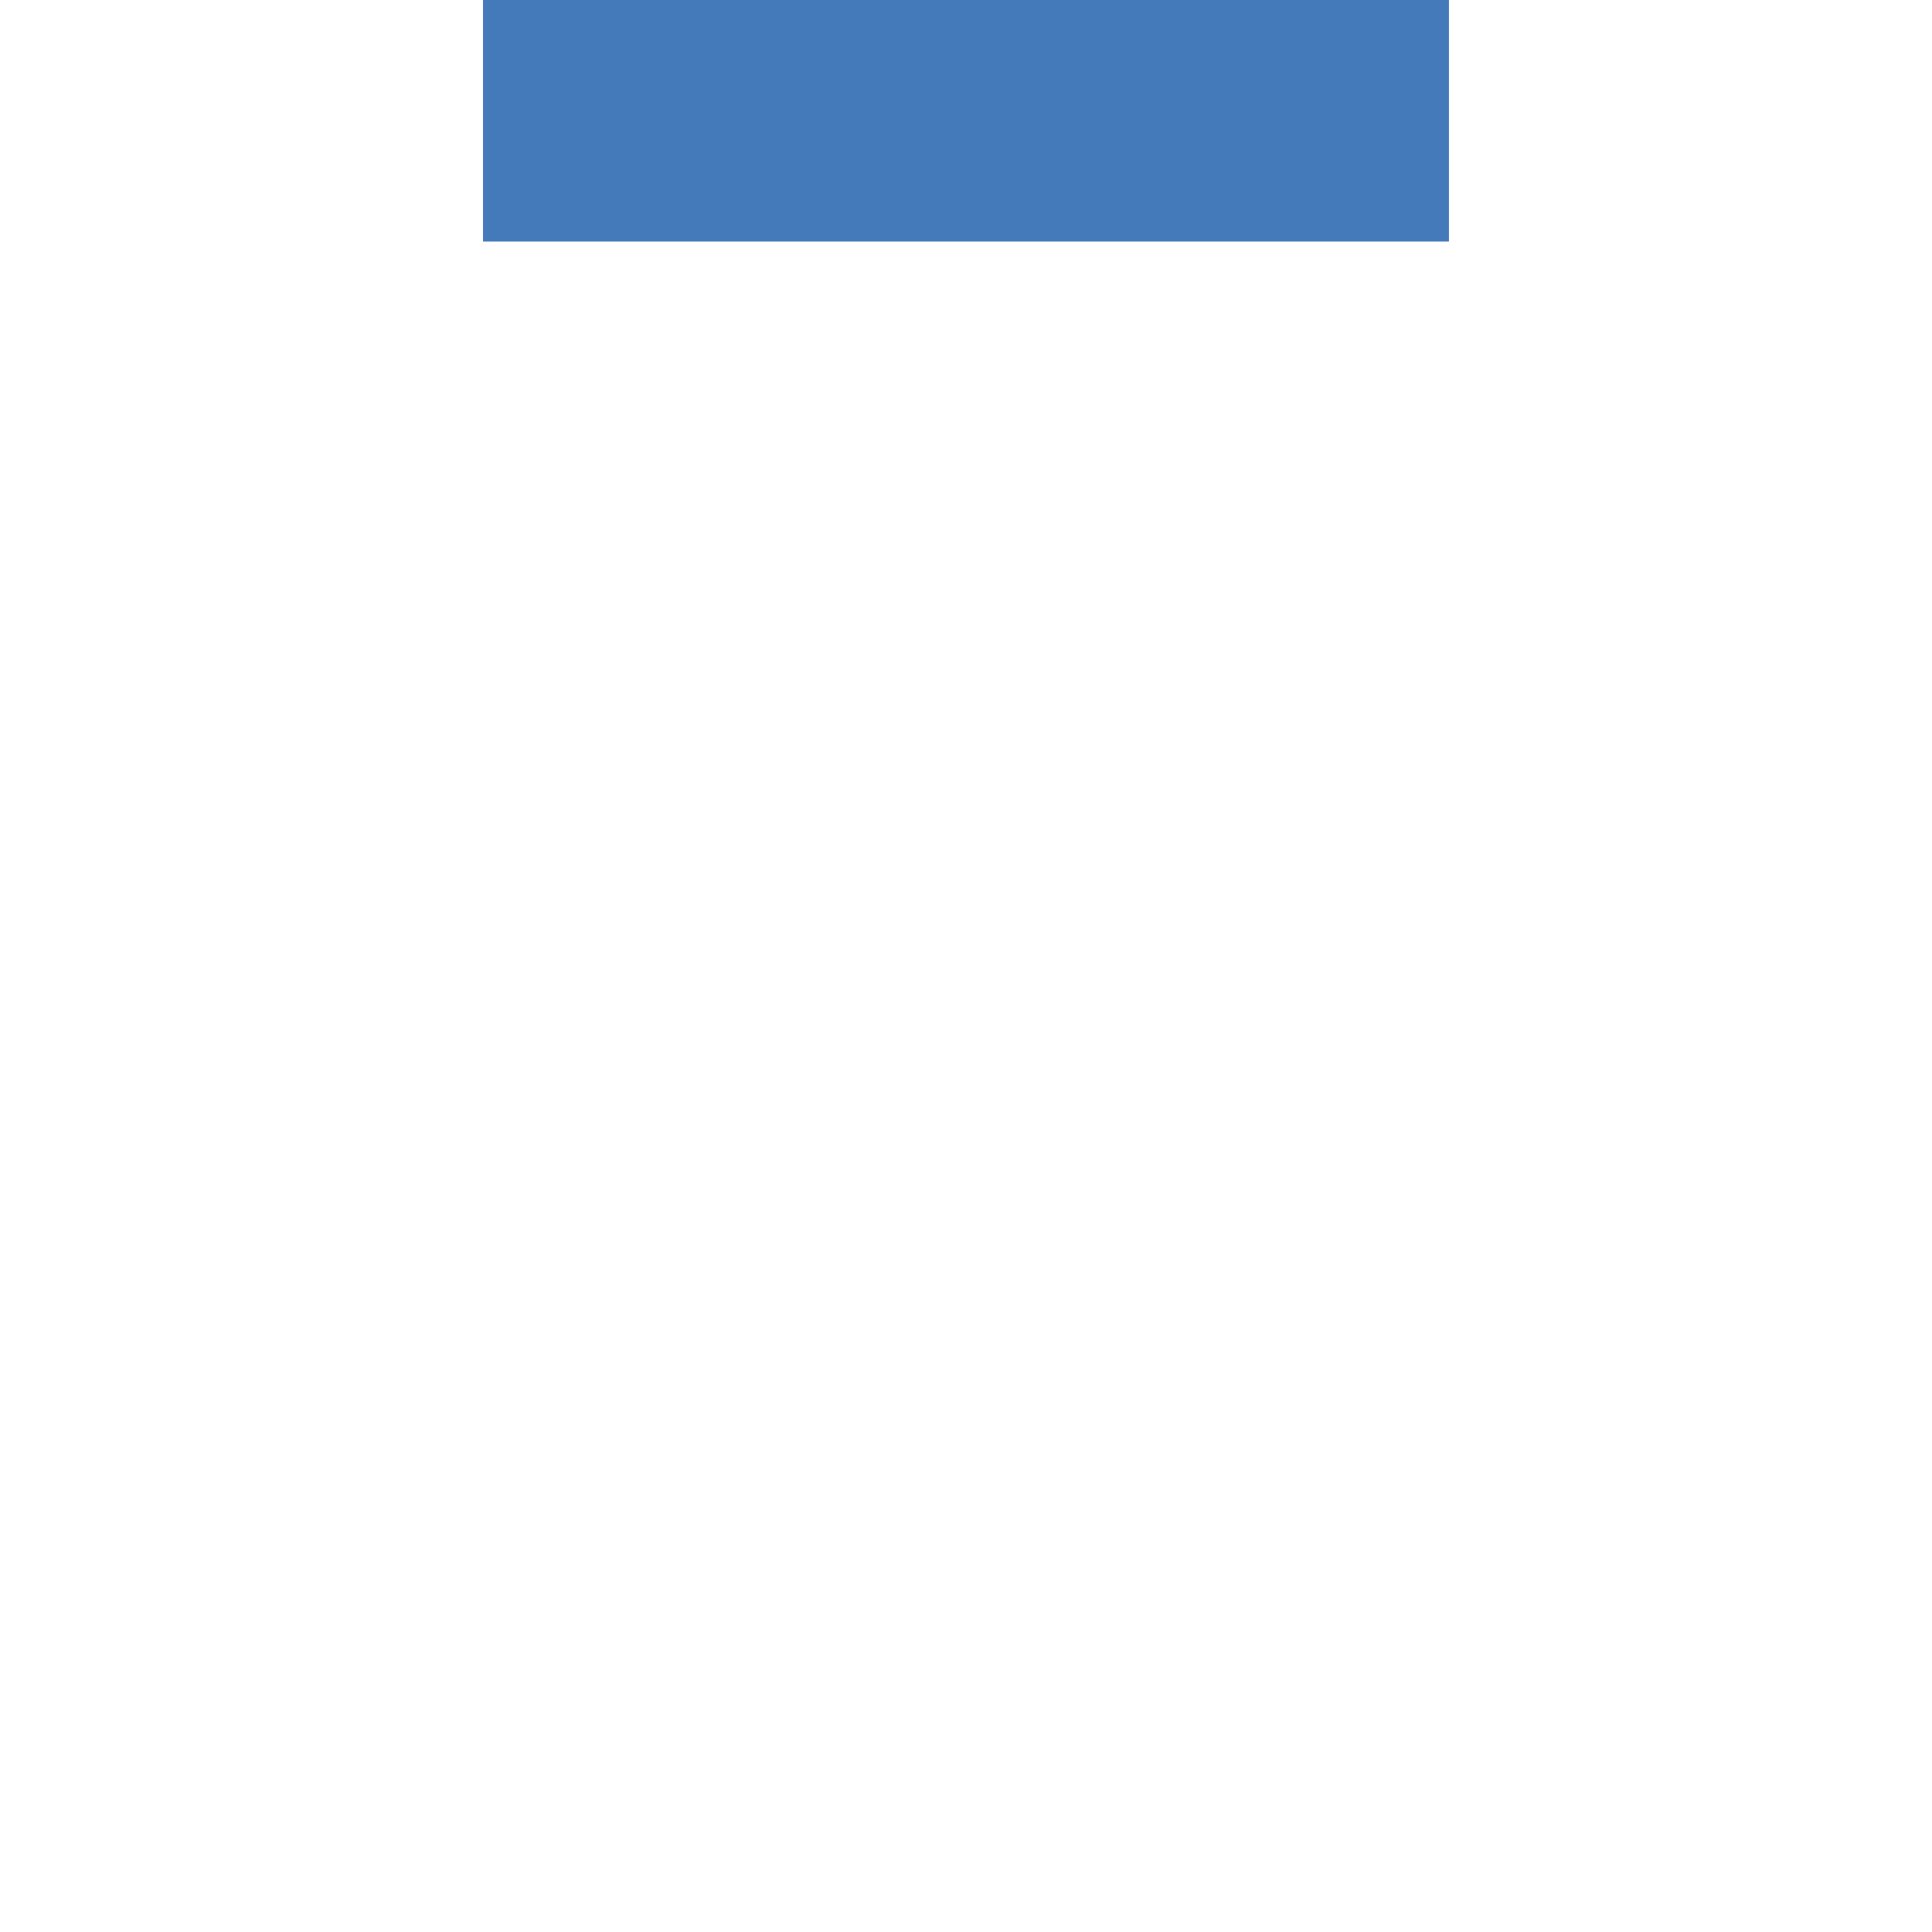
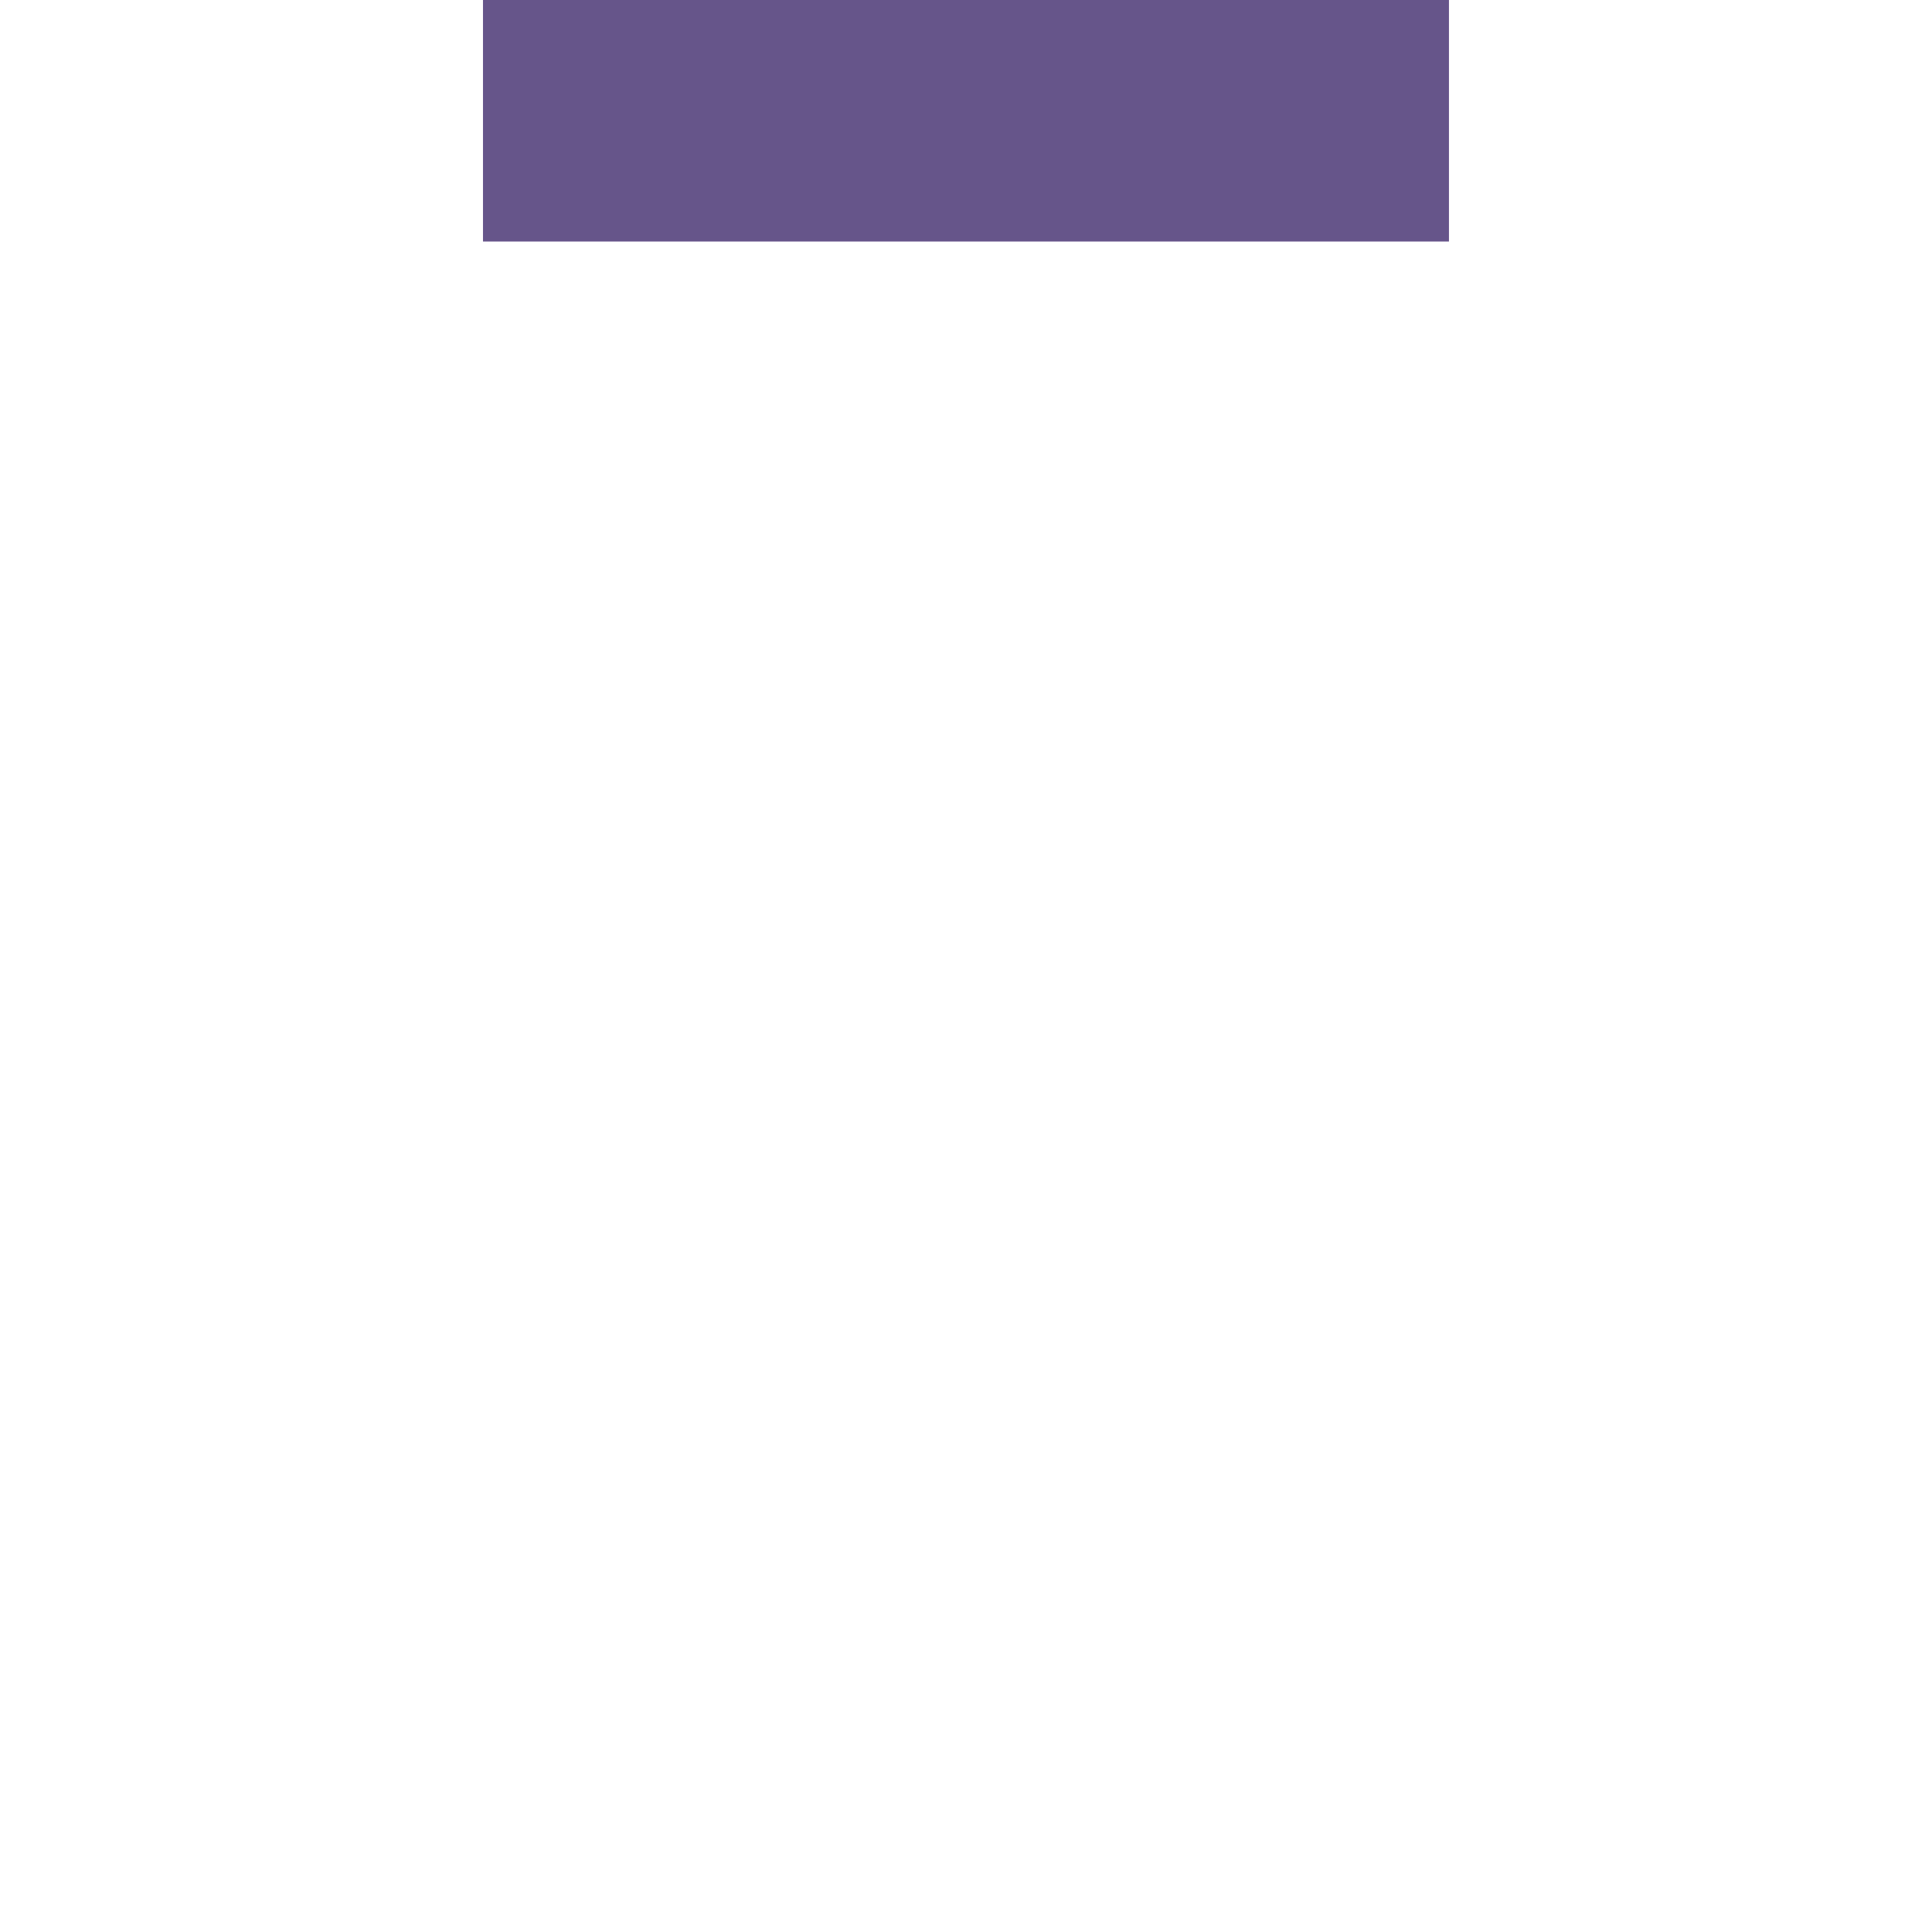
<svg xmlns="http://www.w3.org/2000/svg" xmlns:ns2="http://www.openswatchbook.org/uri/2009/osb" xmlns:xlink="http://www.w3.org/1999/xlink" width="16" height="16" id="svg7355" version="1.1">
  <defs id="defs7357">
    <radialGradient xlink:href="#linearGradient36429" id="radialGradient7461" gradientUnits="userSpaceOnUse" gradientTransform="matrix(1.011539,0,0,0.5758211,-0.3926219,71.83807)" cx="47.429" cy="167.168" fx="47.429" fy="167.168" r="37" />
    <linearGradient id="linearGradient36429">
      <stop id="stop36431" offset="0" style="stop-color:#ffffff;stop-opacity:1;" />
      <stop id="stop36433" offset="1" style="stop-color:#ffffff;stop-opacity:0;" />
    </linearGradient>
    <radialGradient xlink:href="#linearGradient36471" id="radialGradient7463" gradientUnits="userSpaceOnUse" gradientTransform="matrix(1.189155,0,0,0.5551325,-9.281289,36.12653)" cx="49.067" cy="242.504" fx="49.067" fy="242.504" r="37.007" />
    <linearGradient id="linearGradient36471">
      <stop id="stop36473" offset="0" style="stop-color:#ffffff;stop-opacity:1;" />
      <stop id="stop36475" offset="1" style="stop-color:#ffffff;stop-opacity:0;" />
    </linearGradient>
    <radialGradient r="37.007" fy="242.504" fx="49.067" cy="242.504" cx="49.067" gradientTransform="matrix(1.189155,0,0,0.1525213,-9.281289,132.5277)" gradientUnits="userSpaceOnUse" id="radialGradient7488" xlink:href="#linearGradient36471" />
    <linearGradient gradientTransform="translate(-183,-151.1315)" xlink:href="#selected_bg_color" id="linearGradient4149" x1="167.066" y1="-12.234" x2="167.066" y2="-11" gradientUnits="userSpaceOnUse" />
    <linearGradient id="selected_bg_color" ns2:paint="solid">
-       <stop style="stop-color:#5294e2;stop-opacity:1;" offset="0" id="stop4147" />
+       <stop style="stop-color:#7c67a8;stop-opacity:1;" offset="0" id="stop4147" />
    </linearGradient>
  </defs>
  <g id="layer1" transform="matrix(1.621328,0,0,1.621328,-431.6347,-376.5527)">
    <g style="display:inline" id="g30864" transform="translate(255.223,70.11809)">
      <rect style="display:inline;opacity:1;fill:url(#linearGradient4149);fill-opacity:1;stroke:none" id="rect4147-3" width="4.934" height="1.234" x="-18.401" y="-163.365" rx="0" transform="scale(-1,-1)" />
      <rect style="display:inline;opacity:1;fill:#000000;fill-opacity:0.176;stroke:none" id="rect4147-32" width="4.934" height="1.234" x="-18.401" y="-163.365" rx="0" transform="scale(-1,-1)" />
    </g>
  </g>
</svg>
